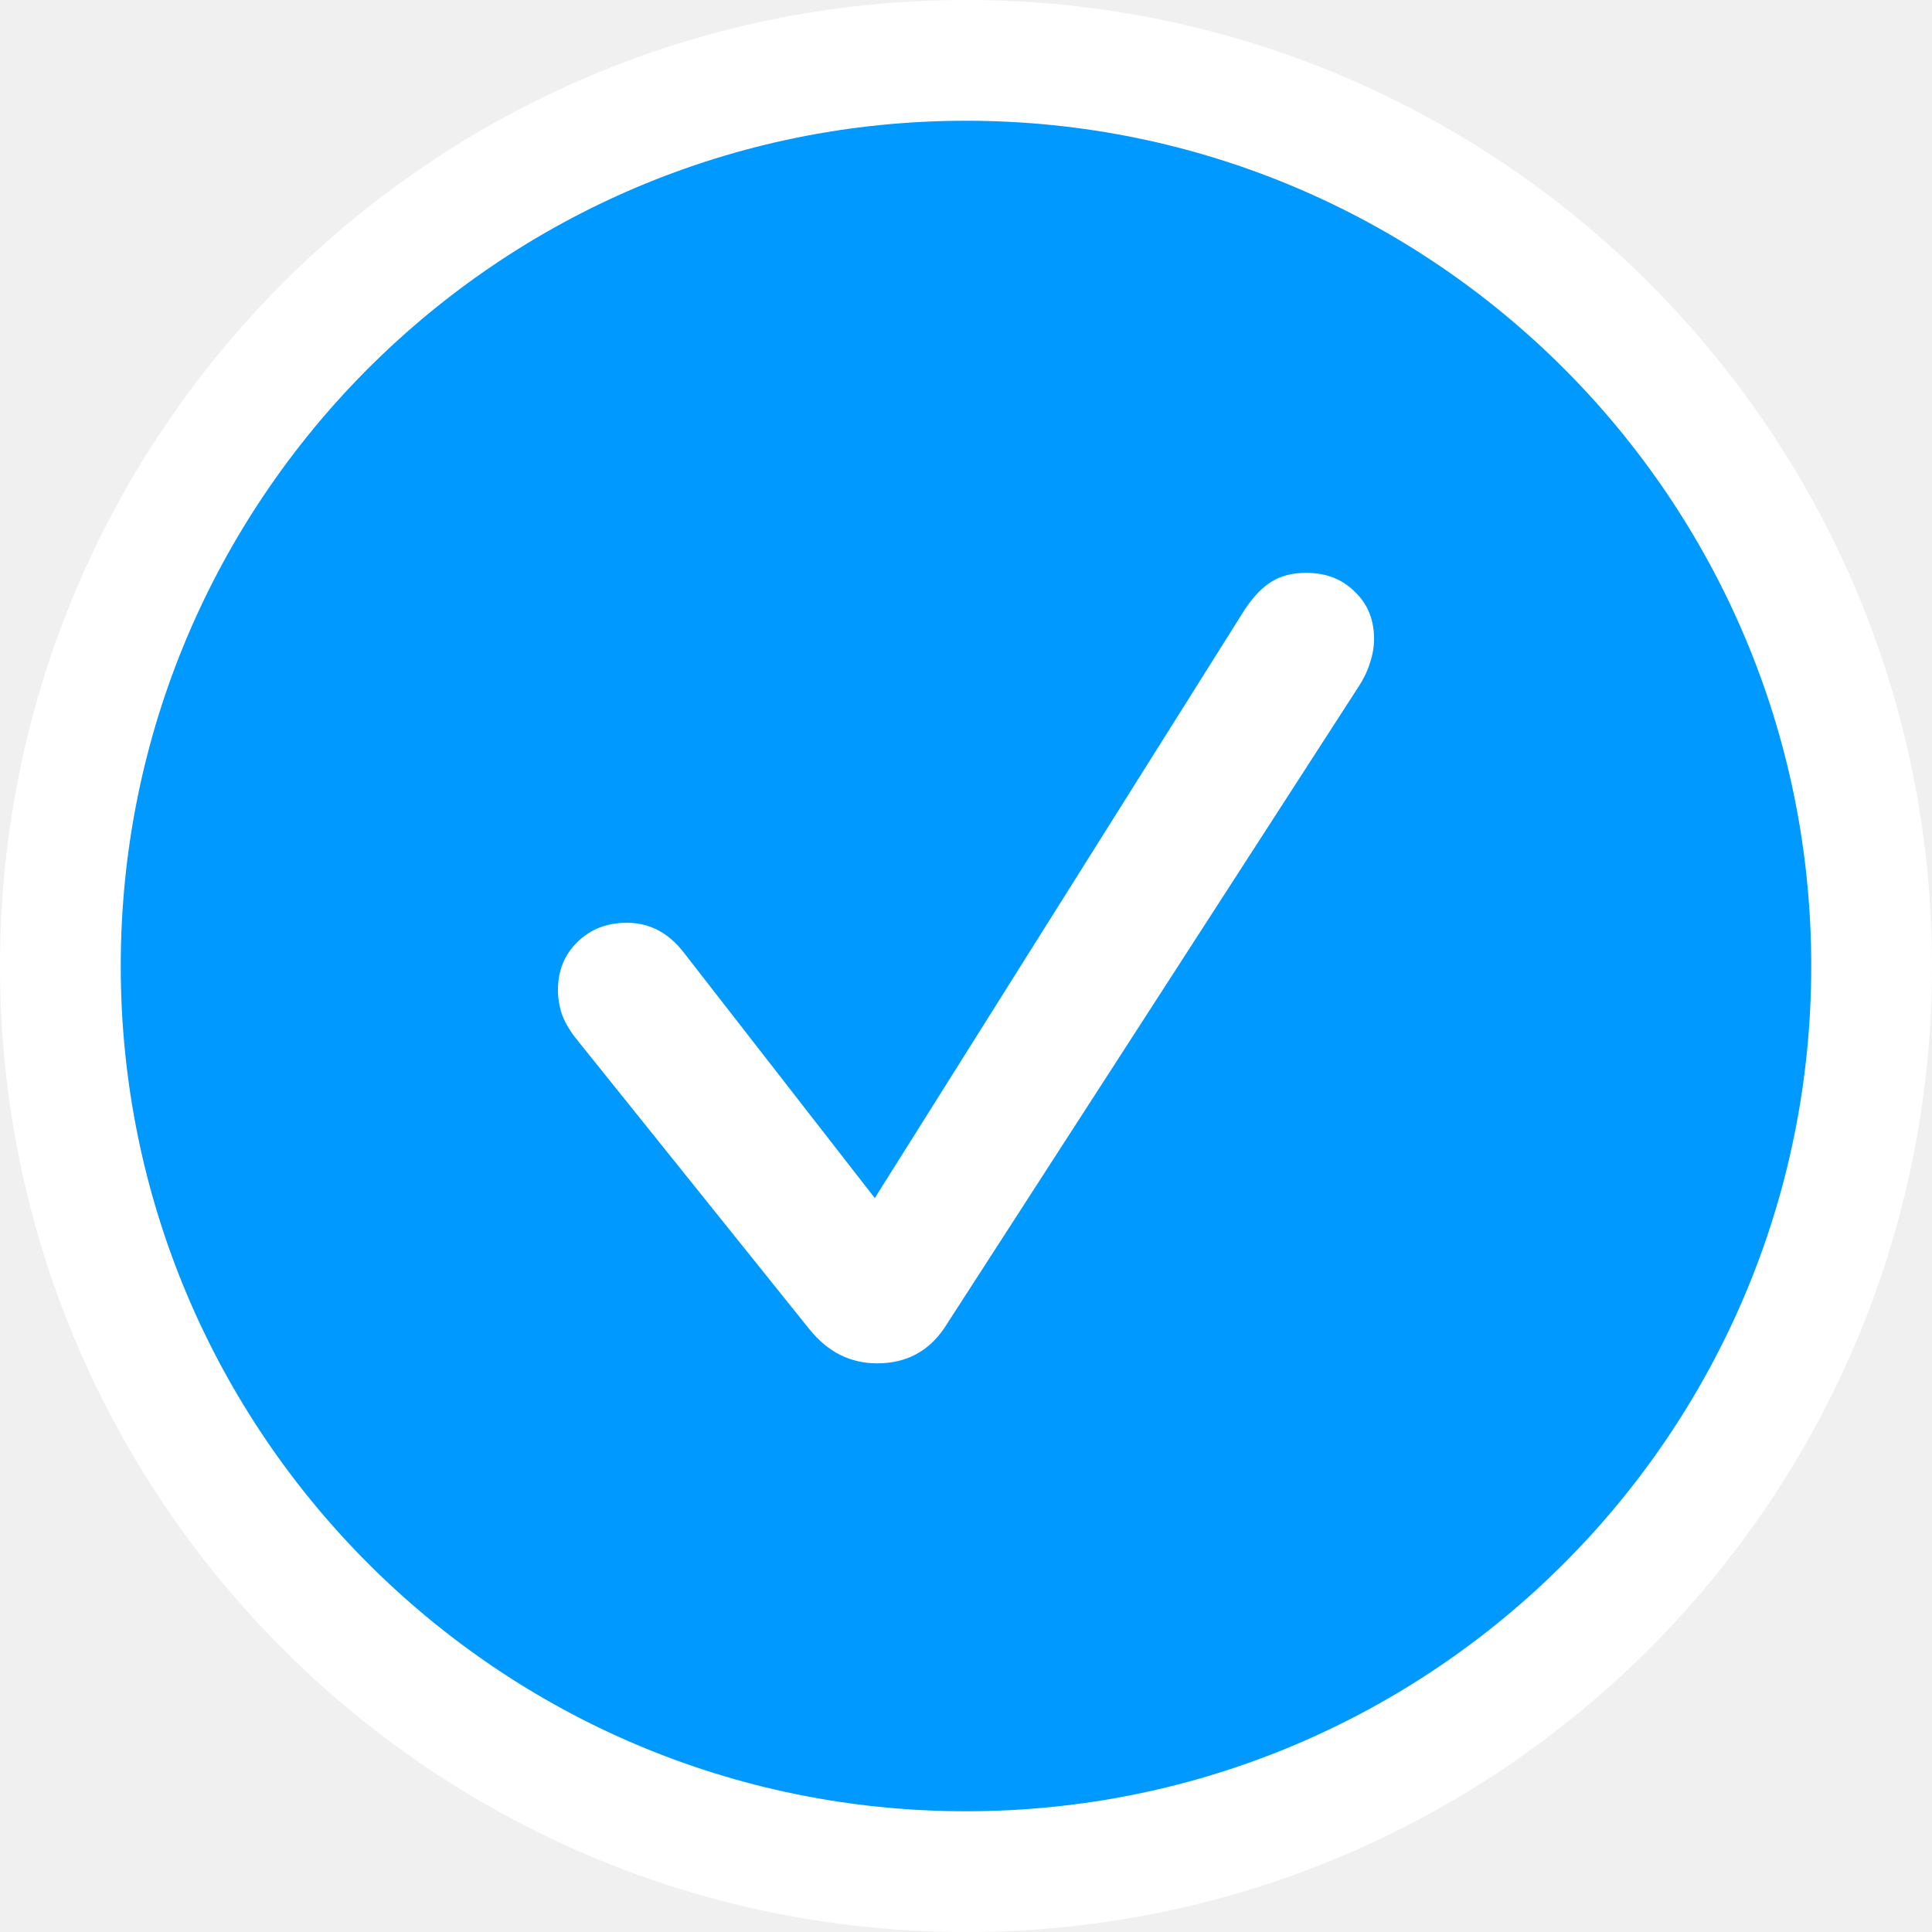
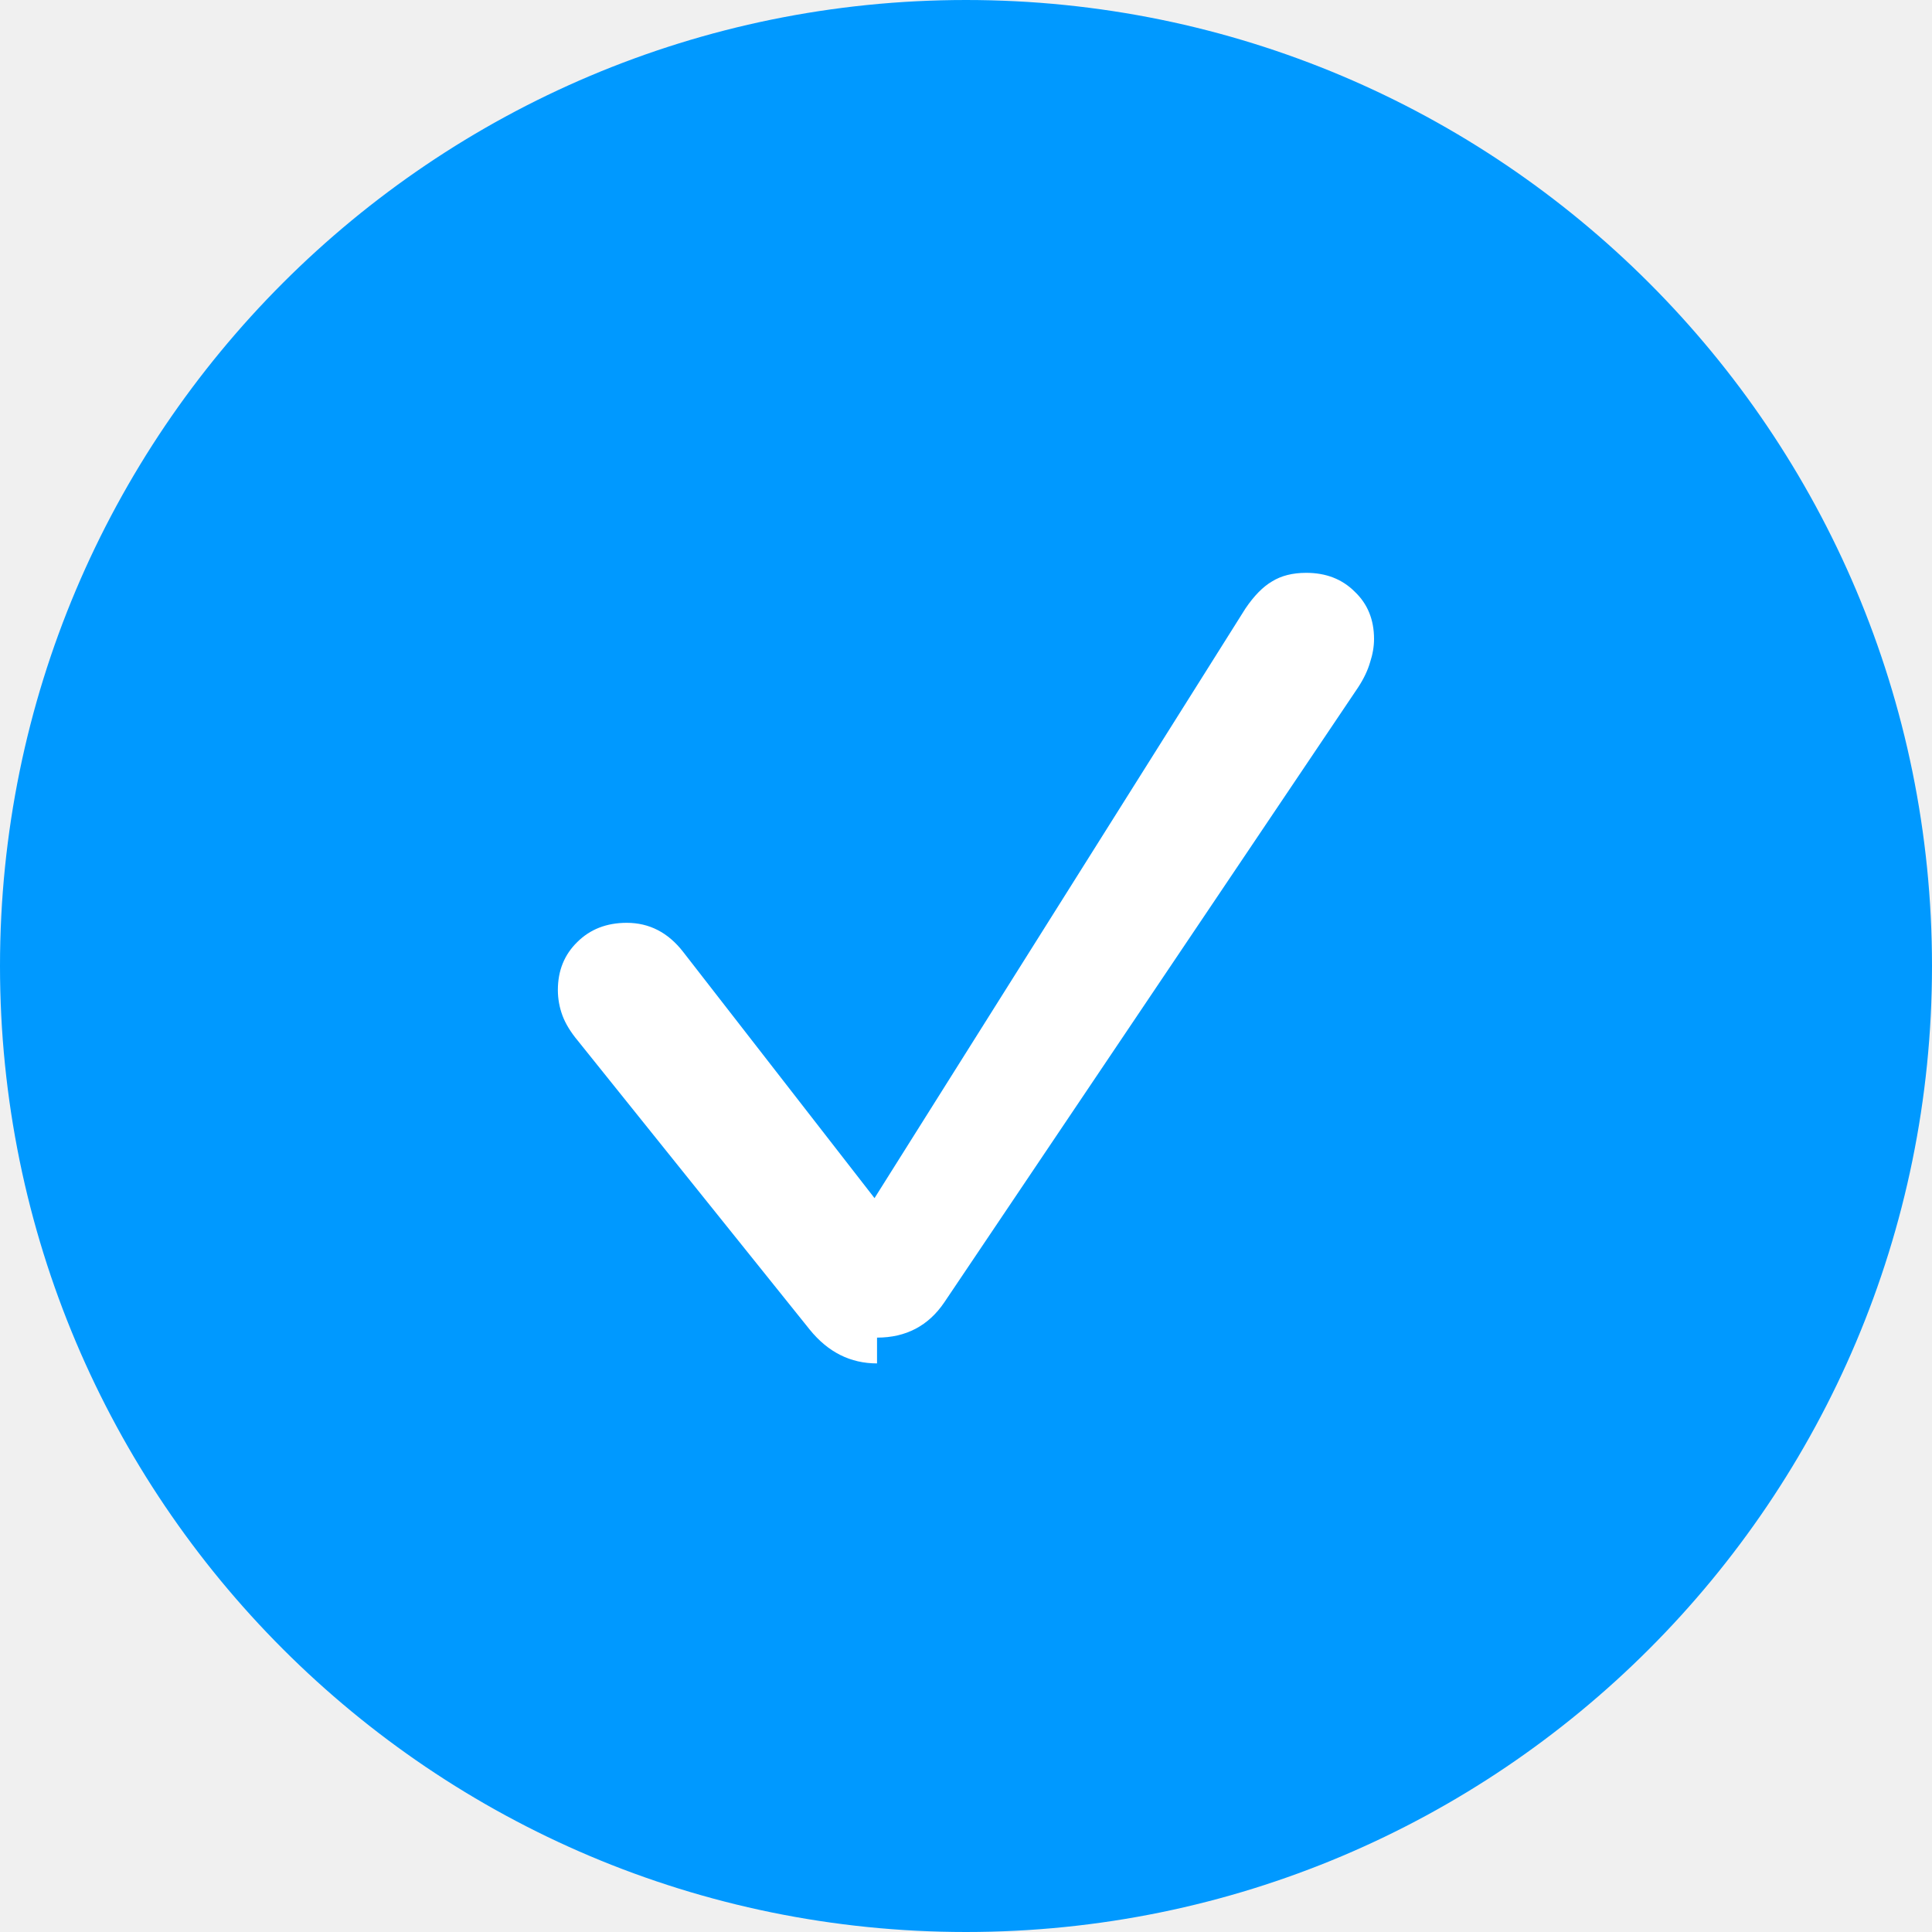
- <svg xmlns="http://www.w3.org/2000/svg" width="24" height="24" viewBox="0 0 24 24" fill="none">
-   <rect x="0.75" y="0.75" width="22.5" height="22.5" rx="11.25" fill="#0099FF" />
-   <rect x="0.75" y="0.75" width="22.5" height="22.5" rx="11.25" stroke="white" stroke-width="1.5" />
-   <path d="M10.896 16.936C10.565 16.936 10.287 16.797 10.06 16.519L7.178 12.929C7.089 12.82 7.025 12.717 6.987 12.617C6.95 12.514 6.931 12.407 6.931 12.299C6.931 12.058 7.011 11.86 7.171 11.704C7.332 11.544 7.537 11.463 7.787 11.463C8.066 11.463 8.299 11.584 8.488 11.825L10.867 14.883L15.469 7.562C15.578 7.402 15.689 7.288 15.802 7.222C15.915 7.152 16.057 7.116 16.227 7.116C16.472 7.116 16.673 7.194 16.829 7.35C16.989 7.501 17.069 7.697 17.069 7.938C17.069 8.032 17.053 8.129 17.02 8.228C16.991 8.327 16.942 8.431 16.871 8.539L11.731 16.497C11.533 16.79 11.254 16.936 10.896 16.936Z" fill="white" />
+ <svg xmlns="http://www.w3.org/2000/svg" width="20" height="20" viewBox="0 0 20 20" fill="none">
+   <g clip-path="url(#clip0_3230_2500)">
+     <path d="M19.375 10C19.375 4.822 15.178 0.625 10 0.625C4.822 0.625 0.625 4.822 0.625 10C0.625 15.178 4.822 19.375 10 19.375C15.178 19.375 19.375 15.178 19.375 10Z" fill="#0099FF" />
+     <path d="M19.375 10C19.375 4.822 15.178 0.625 10 0.625C4.822 0.625 0.625 4.822 0.625 10C0.625 15.178 4.822 19.375 10 19.375C15.178 19.375 19.375 15.178 19.375 10Z" stroke="#0099FF" stroke-width="1.25" />
+     <path d="M9.079 14.114C8.804 14.114 8.572 13.998 8.383 13.765L5.982 10.774C5.907 10.684 5.854 10.597 5.823 10.514C5.791 10.428 5.775 10.339 5.775 10.249C5.775 10.048 5.842 9.883 5.975 9.753C6.108 9.62 6.279 9.553 6.488 9.553C6.721 9.553 6.916 9.653 7.072 9.854L9.053 12.403L12.891 6.302C12.981 6.168 13.074 6.074 13.168 6.019C13.263 5.96 13.38 5.93 13.522 5.93C13.727 5.93 13.894 5.995 14.024 6.125C14.157 6.251 14.224 6.414 14.224 6.615C14.224 6.693 14.21 6.774 14.183 6.856C14.159 6.939 14.118 7.026 14.059 7.116L9.776 13.481C9.611 13.725 9.378 13.847 9.079 13.847V14.114Z" fill="white" />
+   </g>
+   <defs>
+     <clipPath id="clip0_3230_2500">
+       <rect width="20" height="20" fill="white" />
+     </clipPath>
+   </defs>
</svg>
